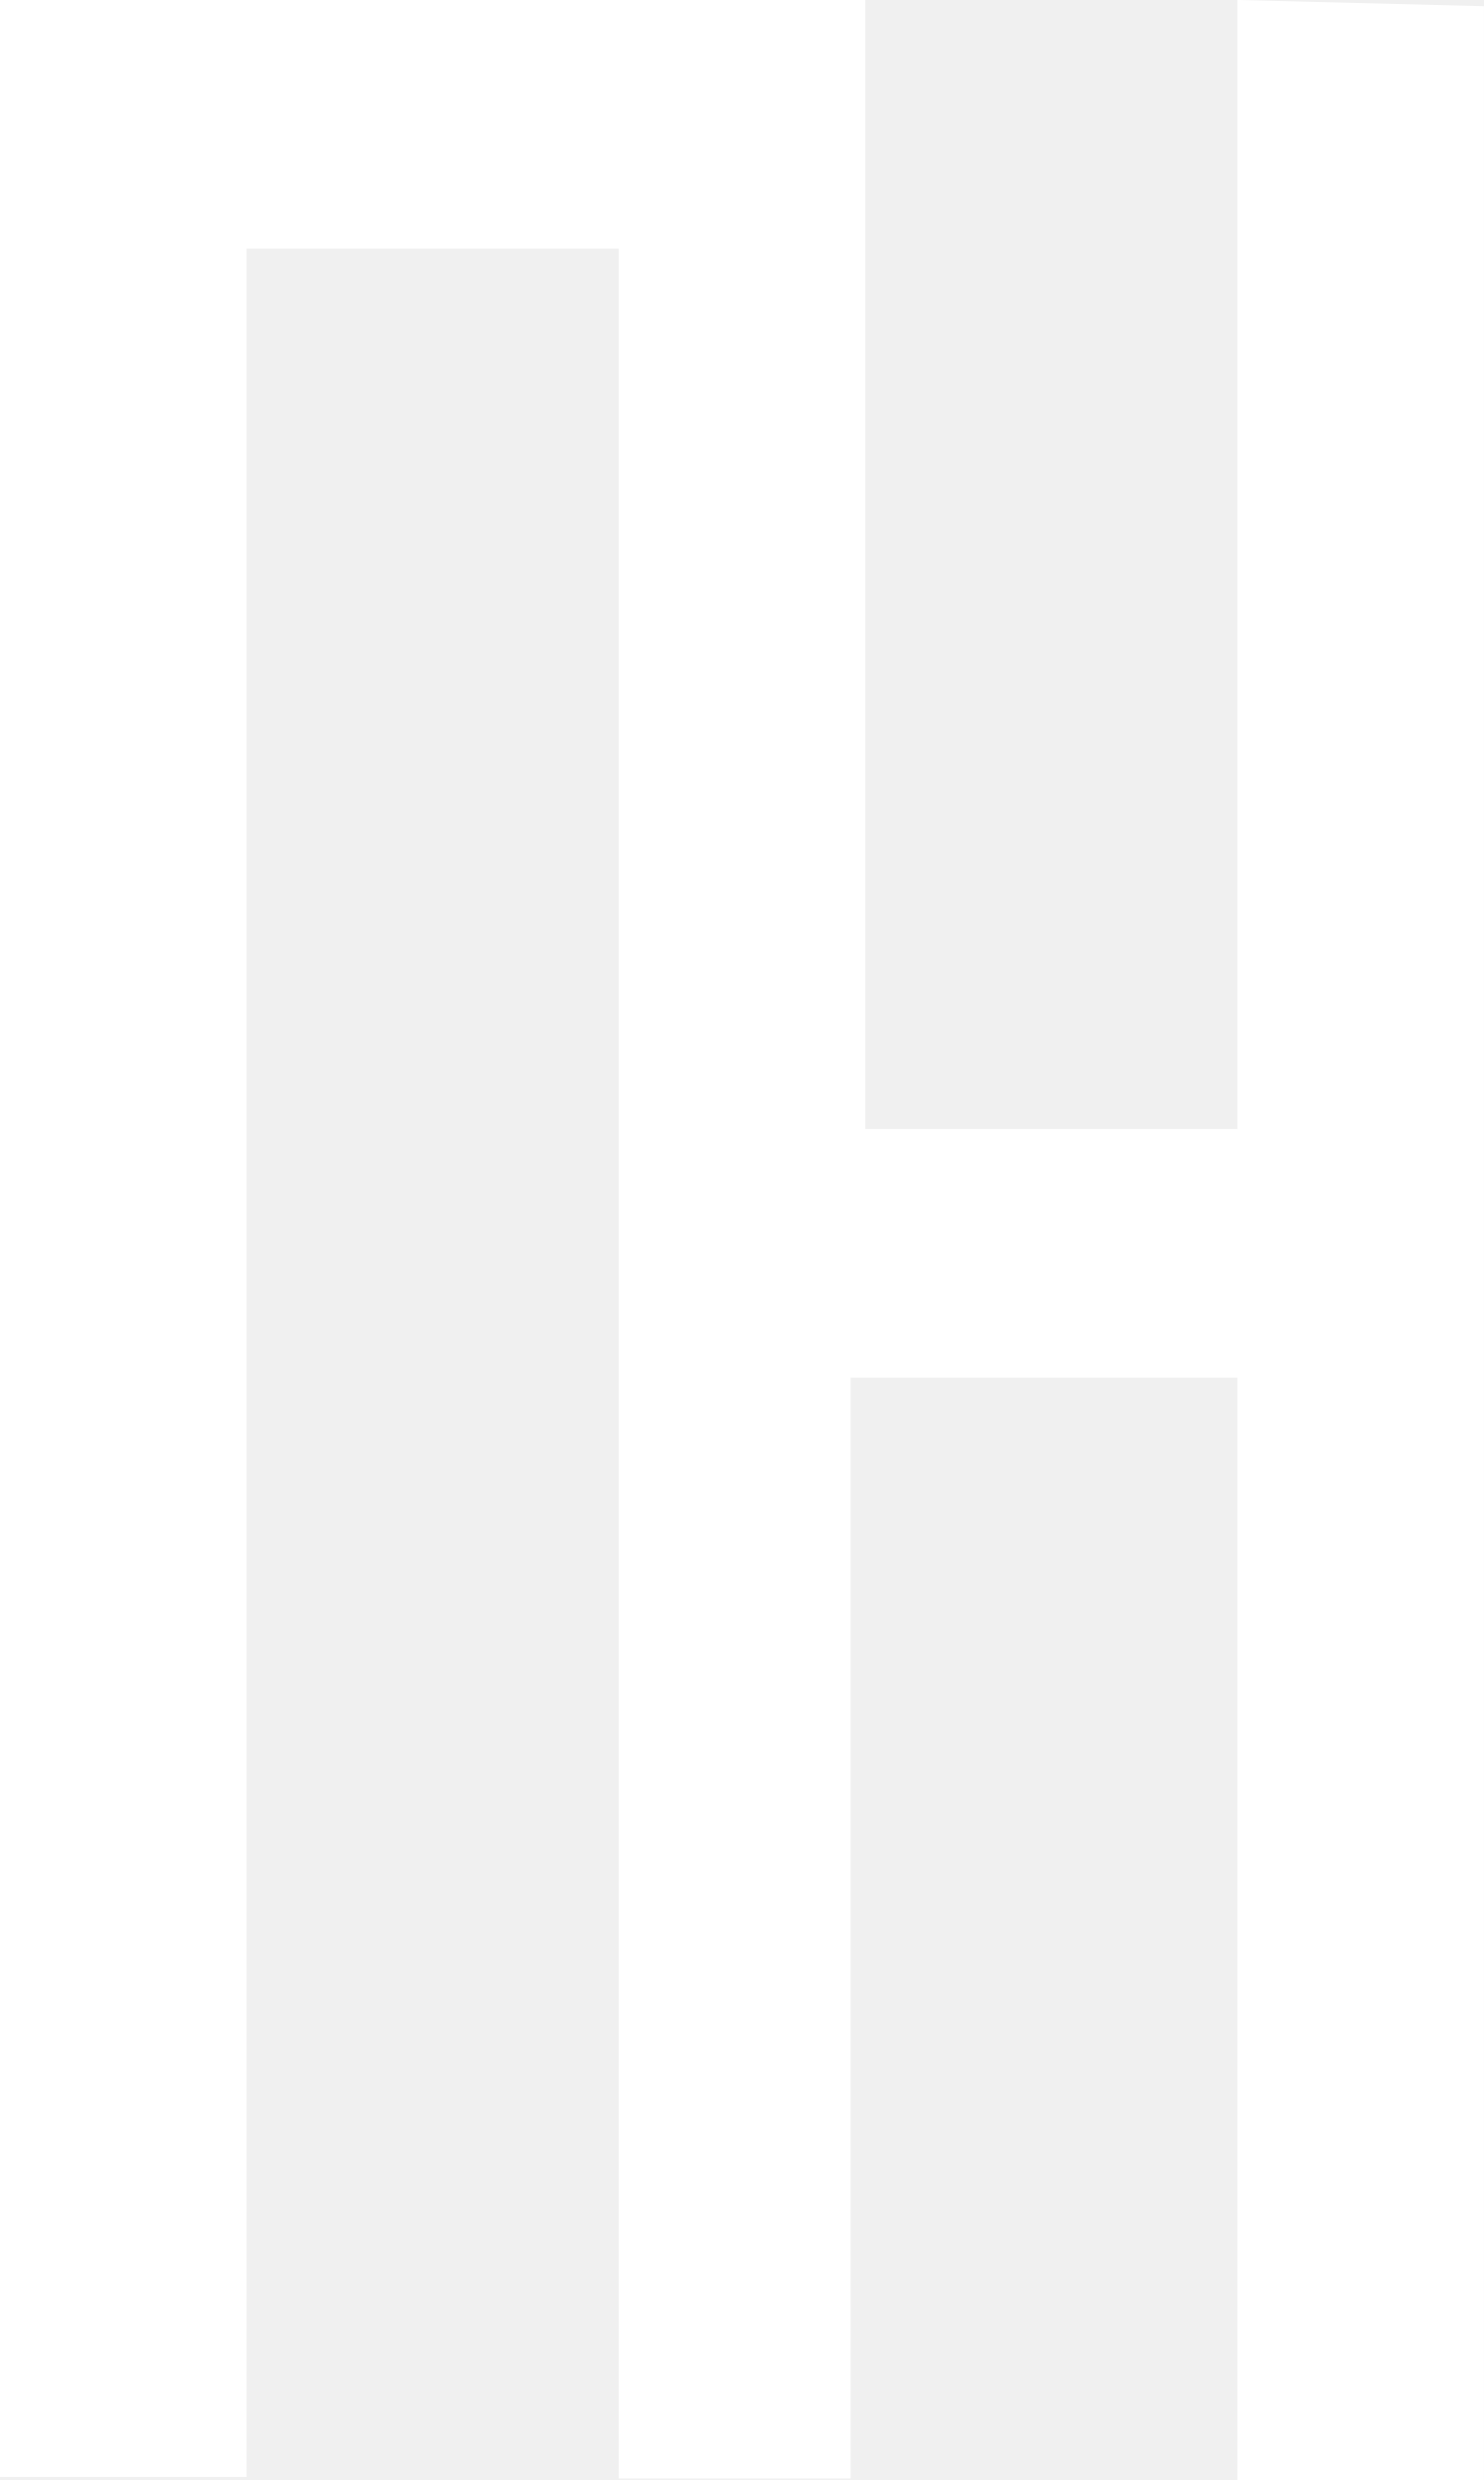
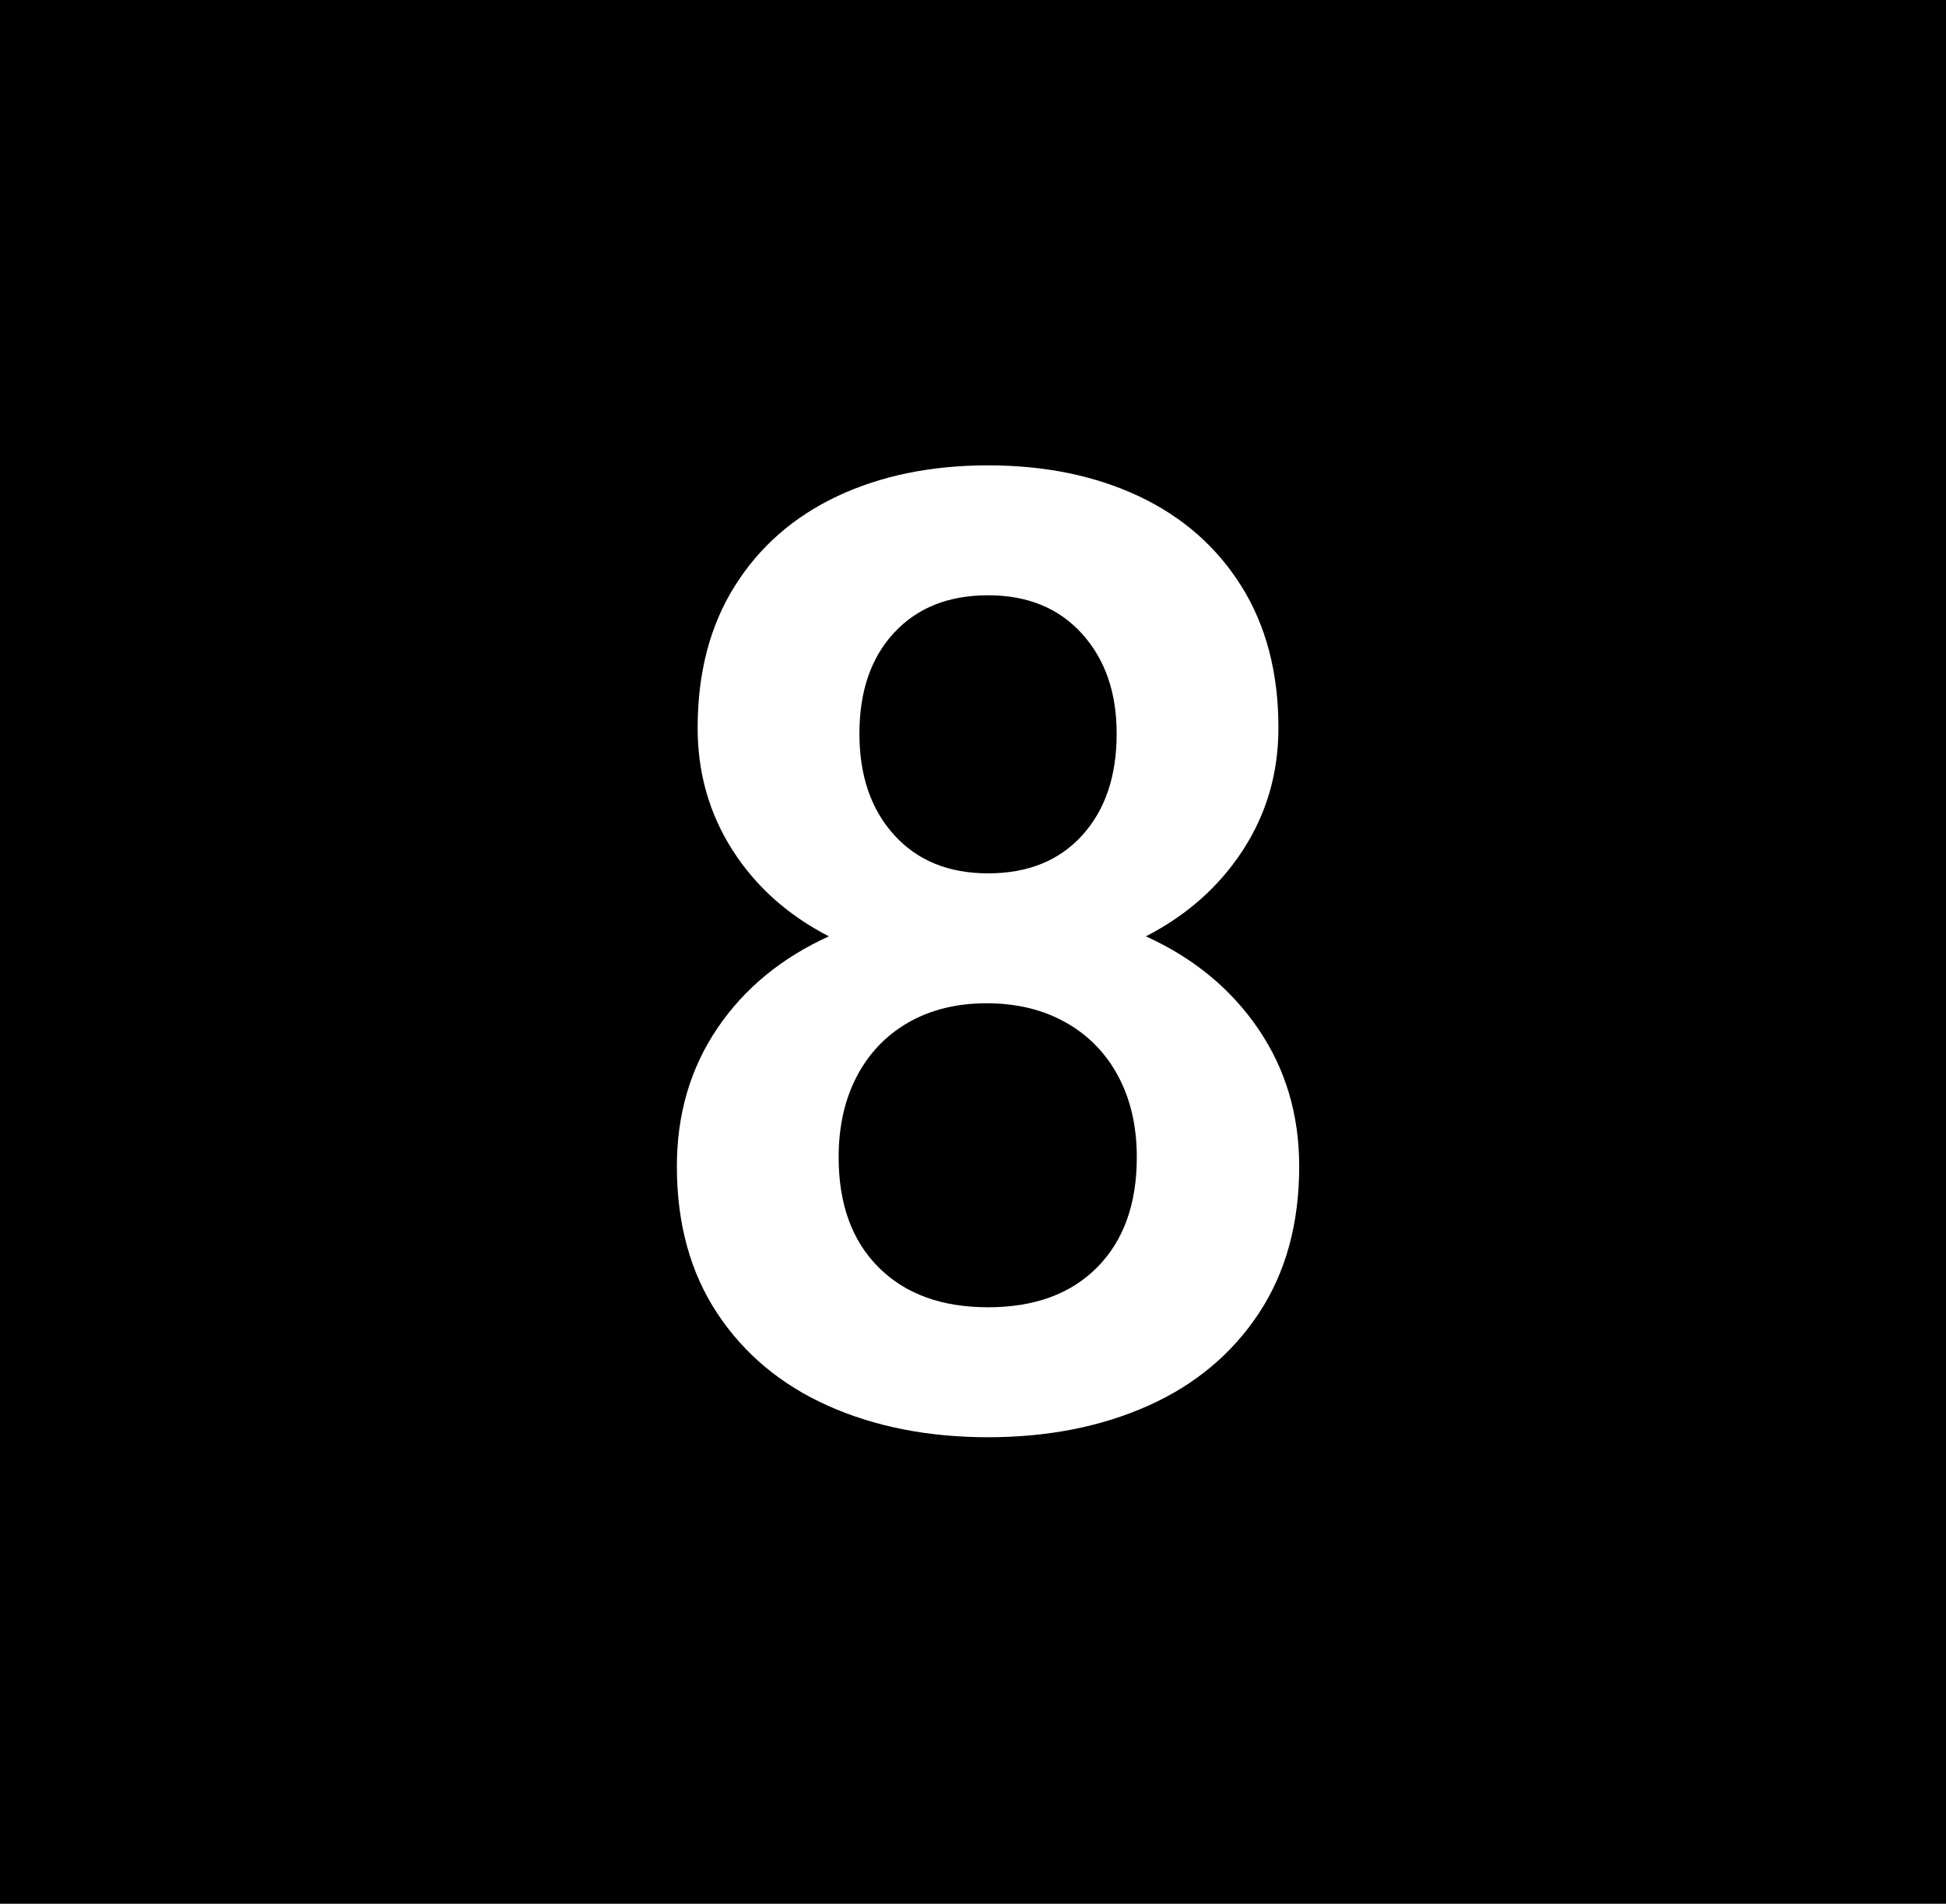
- <svg xmlns="http://www.w3.org/2000/svg" id="Layer_1" data-name="Layer 1" viewBox="0 0 276.32 461.78">
-   <defs>
-     <style>.cls-1{fill:#fff;}</style>
-   </defs>
-   <polygon class="cls-1" points="0 0 161.12 0 161.12 210.23 230.41 210.23 230.41 0 276.32 1.15 276.32 461.78 230.41 461.78 230.41 256.52 158.39 256.52 158.39 461.5 115.21 461.5 115.21 46.29 45.91 46.29 45.91 461.21 0 461.21 0 0" />
+ <svg xmlns="http://www.w3.org/2000/svg" width="46px" height="45px" viewBox="0 0 46 45" version="1.1">
+   <defs />
+   <g id="Group" stroke="none" stroke-width="1" fill="none" fill-rule="evenodd">
+     <path d="M0,0 L46,0 L46,18.852 L46,45 L0,45 L0,0 Z" id="Rectangle-5" fill="#000000" />
+   </g>
+   <path d="M29.744,24.321 C30.389,25.268 30.711,26.351 30.711,27.569 C30.711,28.921 30.394,30.077 29.759,31.04 C29.124,32.002 28.252,32.731 27.141,33.228 C26.03,33.724 24.768,33.973 23.356,33.973 C21.943,33.973 20.681,33.724 19.57,33.228 C18.46,32.731 17.587,32.002 16.952,31.04 C16.317,30.077 16,28.921 16,27.569 C16,26.341 16.317,25.256 16.952,24.314 C17.587,23.372 18.467,22.645 19.593,22.133 C18.621,21.632 17.861,20.951 17.313,20.091 C16.765,19.231 16.491,18.269 16.491,17.204 C16.491,15.904 16.783,14.788 17.367,13.856 C17.95,12.925 18.759,12.216 19.793,11.729 C20.827,11.243 22.014,11 23.356,11 C24.697,11 25.884,11.243 26.918,11.729 C27.952,12.216 28.761,12.925 29.344,13.856 C29.928,14.788 30.22,15.904 30.22,17.204 C30.22,18.269 29.941,19.231 29.383,20.091 C28.825,20.951 28.06,21.632 27.087,22.133 C28.213,22.645 29.099,23.374 29.744,24.321 L29.744,24.321 Z M21.137,14.954 C20.589,15.543 20.315,16.339 20.315,17.342 C20.315,18.335 20.589,19.134 21.137,19.738 C21.684,20.342 22.424,20.644 23.356,20.644 C24.297,20.644 25.04,20.344 25.582,19.745 C26.125,19.146 26.396,18.345 26.396,17.342 C26.396,16.369 26.122,15.581 25.574,14.977 C25.027,14.373 24.287,14.071 23.356,14.071 C22.424,14.071 21.684,14.366 21.137,14.954 L21.137,14.954 Z M25.935,29.957 C26.56,29.327 26.872,28.46 26.872,27.354 C26.872,26.627 26.726,25.99 26.434,25.442 C26.143,24.895 25.728,24.47 25.191,24.168 C24.653,23.866 24.031,23.715 23.325,23.715 C22.618,23.715 22.002,23.866 21.474,24.168 C20.947,24.47 20.54,24.895 20.254,25.442 C19.967,25.99 19.824,26.627 19.824,27.354 C19.824,28.46 20.138,29.327 20.768,29.957 C21.398,30.587 22.26,30.901 23.356,30.901 C24.451,30.901 25.311,30.587 25.935,29.957 L25.935,29.957 Z" id="8" stroke="none" fill="#FFFFFF" fill-rule="evenodd" />
</svg>
